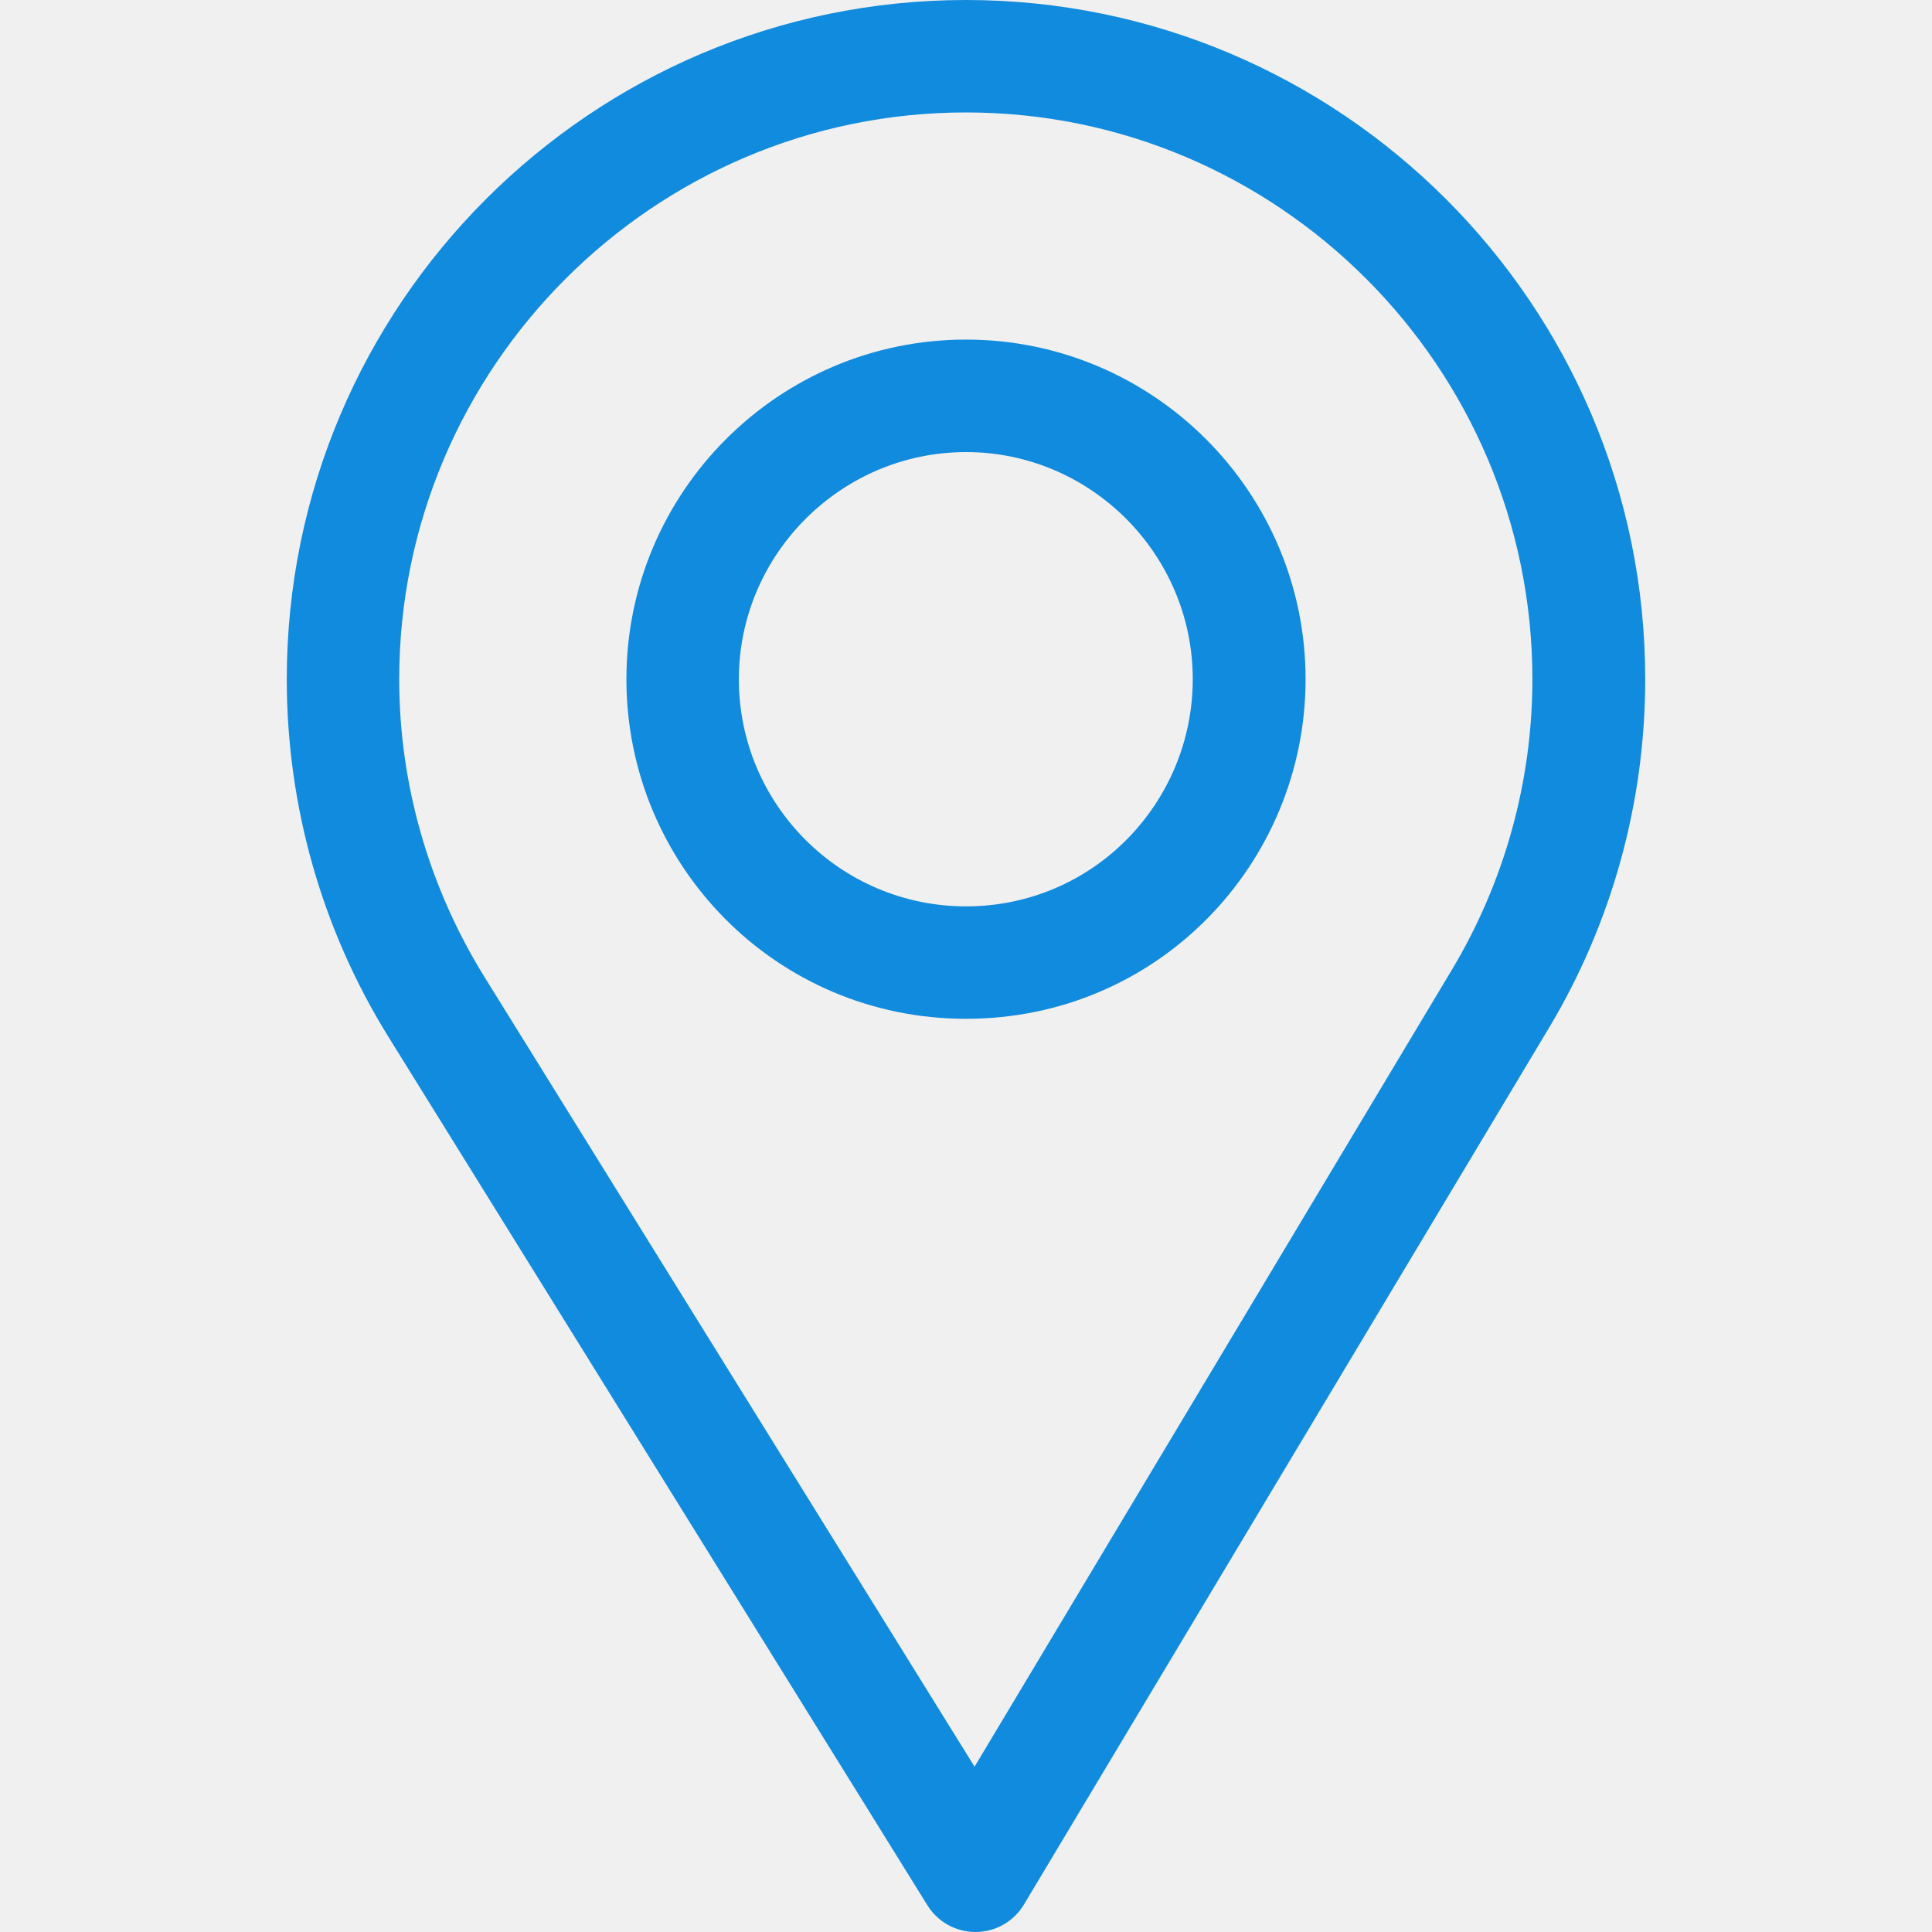
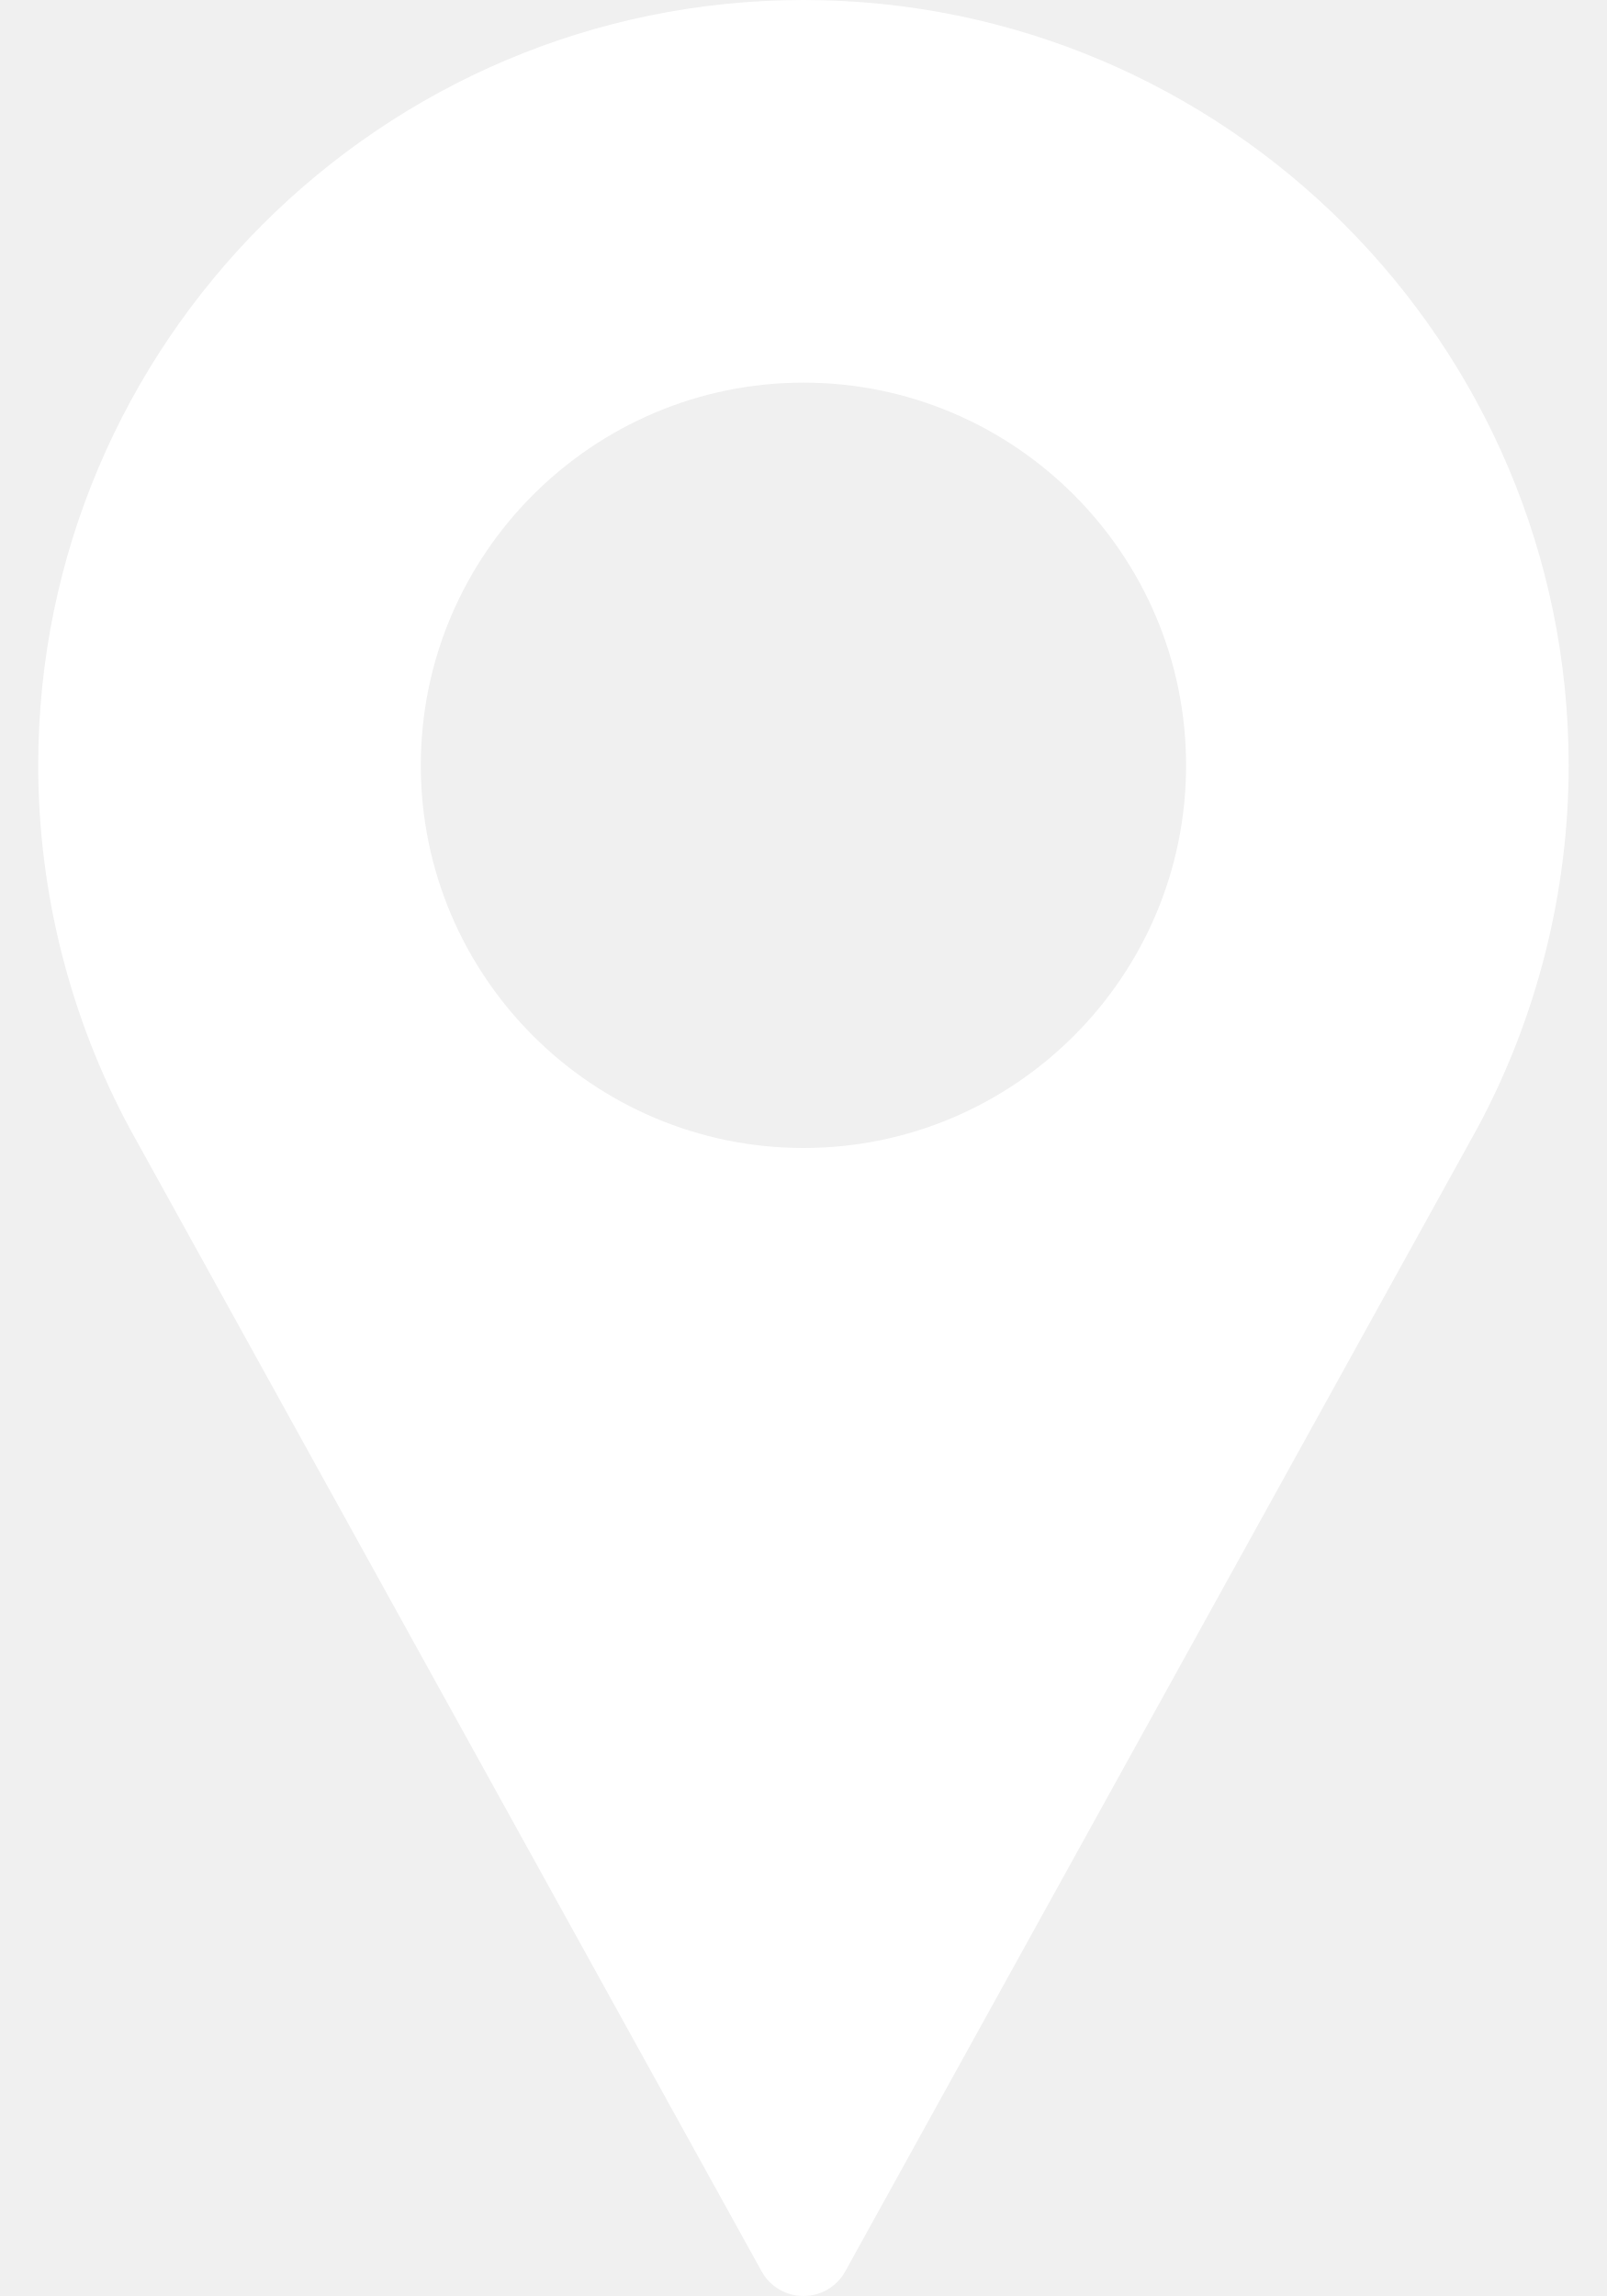
- <svg xmlns="http://www.w3.org/2000/svg" width="30" height="30" viewBox="0 0 30 30" fill="none">
-   <path d="M15 0C9.184 0 4.453 4.731 4.453 10.547C4.453 12.512 4.997 14.429 6.027 16.093L14.4 29.584C14.56 29.843 14.843 30 15.146 30C15.149 30 15.151 30 15.153 30C15.46 29.998 15.743 29.836 15.9 29.573L24.059 15.95C25.032 14.322 25.547 12.454 25.547 10.547C25.547 4.731 20.816 0 15 0ZM22.551 15.048L15.133 27.433L7.521 15.167C6.664 13.782 6.199 12.185 6.199 10.547C6.199 5.701 10.154 1.746 15 1.746C19.846 1.746 23.795 5.701 23.795 10.547C23.795 12.136 23.361 13.693 22.551 15.048Z" fill="#118BDD" />
-   <path d="M15 5.273C12.092 5.273 9.727 7.639 9.727 10.547C9.727 13.436 12.054 15.82 15 15.82C17.983 15.82 20.273 13.404 20.273 10.547C20.273 7.639 17.908 5.273 15 5.273ZM15 14.074C13.051 14.074 11.473 12.49 11.473 10.547C11.473 8.608 13.062 7.02 15 7.02C16.939 7.02 18.521 8.608 18.521 10.547C18.521 12.462 16.98 14.074 15 14.074Z" fill="#118BDD" />
+ <svg xmlns="http://www.w3.org/2000/svg" width="14" height="20" viewBox="0 0 14 20" fill="none">
+   <path d="M7 0C3.324 0 0.333 2.991 0.333 6.667C0.333 7.77 0.609 8.864 1.133 9.835L6.635 19.785C6.708 19.918 6.848 20 7 20C7.151 20 7.291 19.918 7.364 19.785L12.868 9.832C13.39 8.864 13.666 7.77 13.666 6.667C13.666 2.991 10.676 0 7 0ZM7 10C5.162 10 3.666 8.505 3.666 6.667C3.666 4.829 5.162 3.333 7 3.333C8.838 3.333 10.333 4.829 10.333 6.667C10.333 8.505 8.838 10 7 10Z" fill="white" />
</svg>
